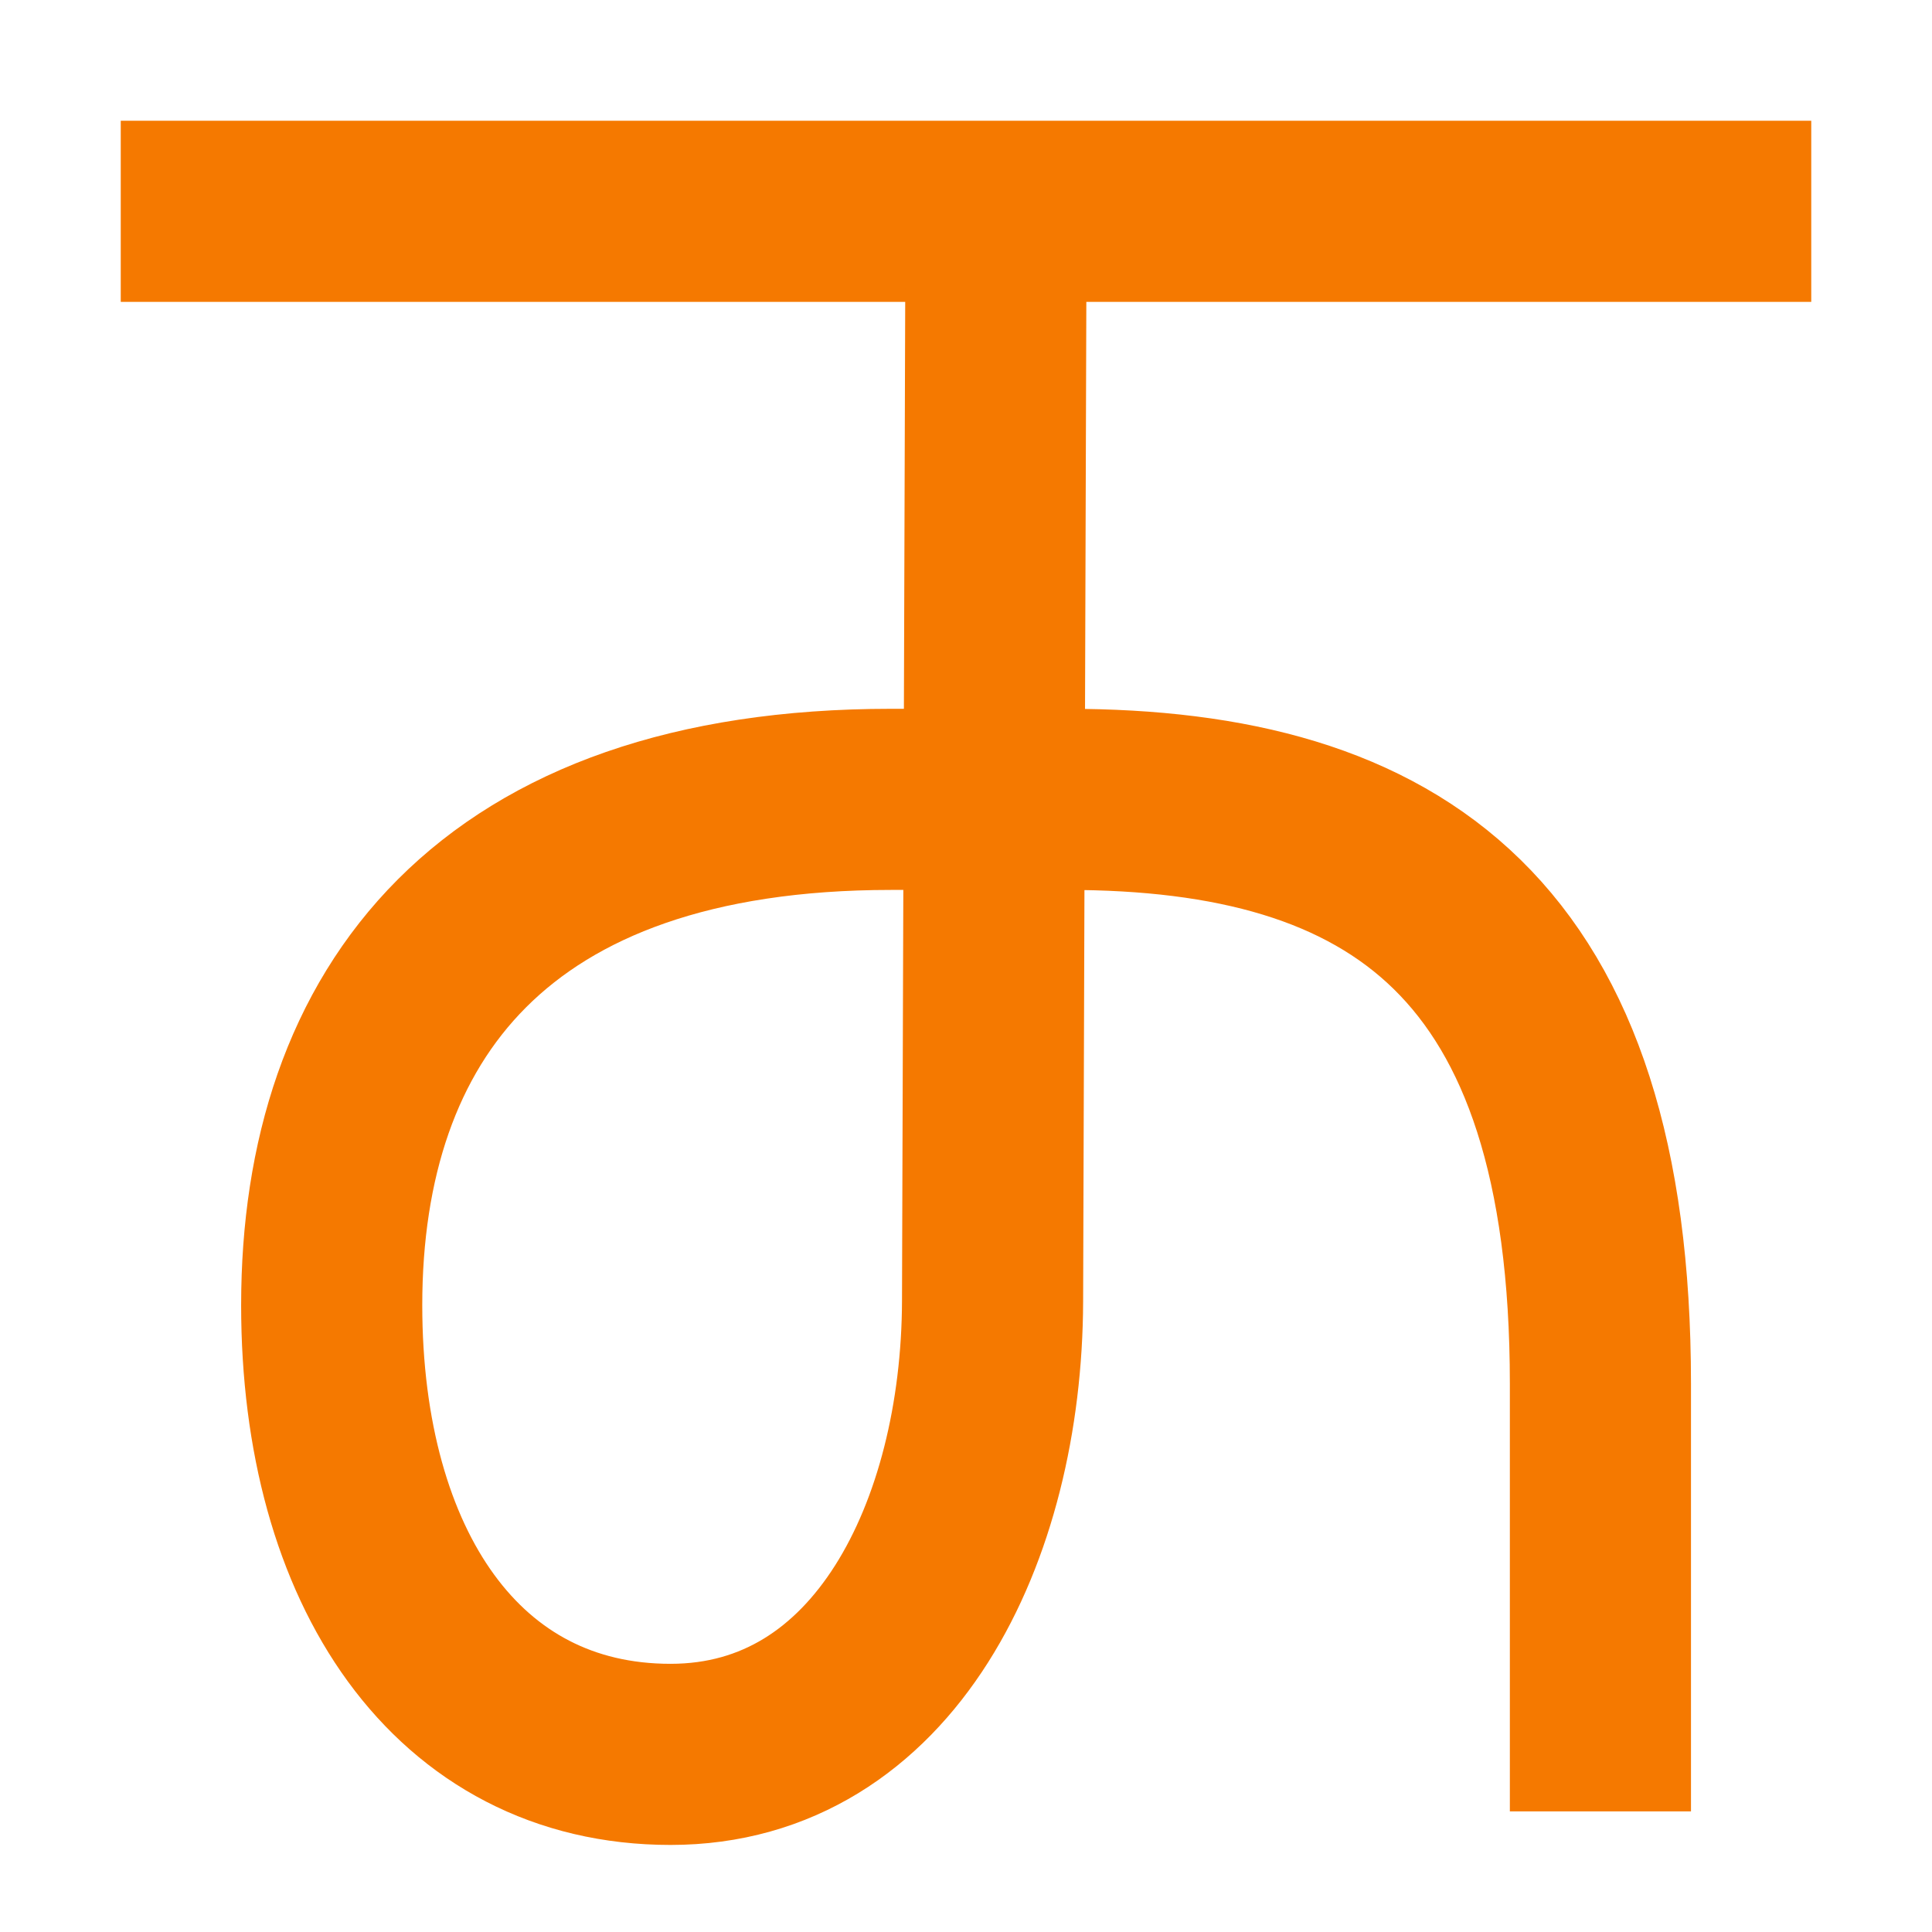
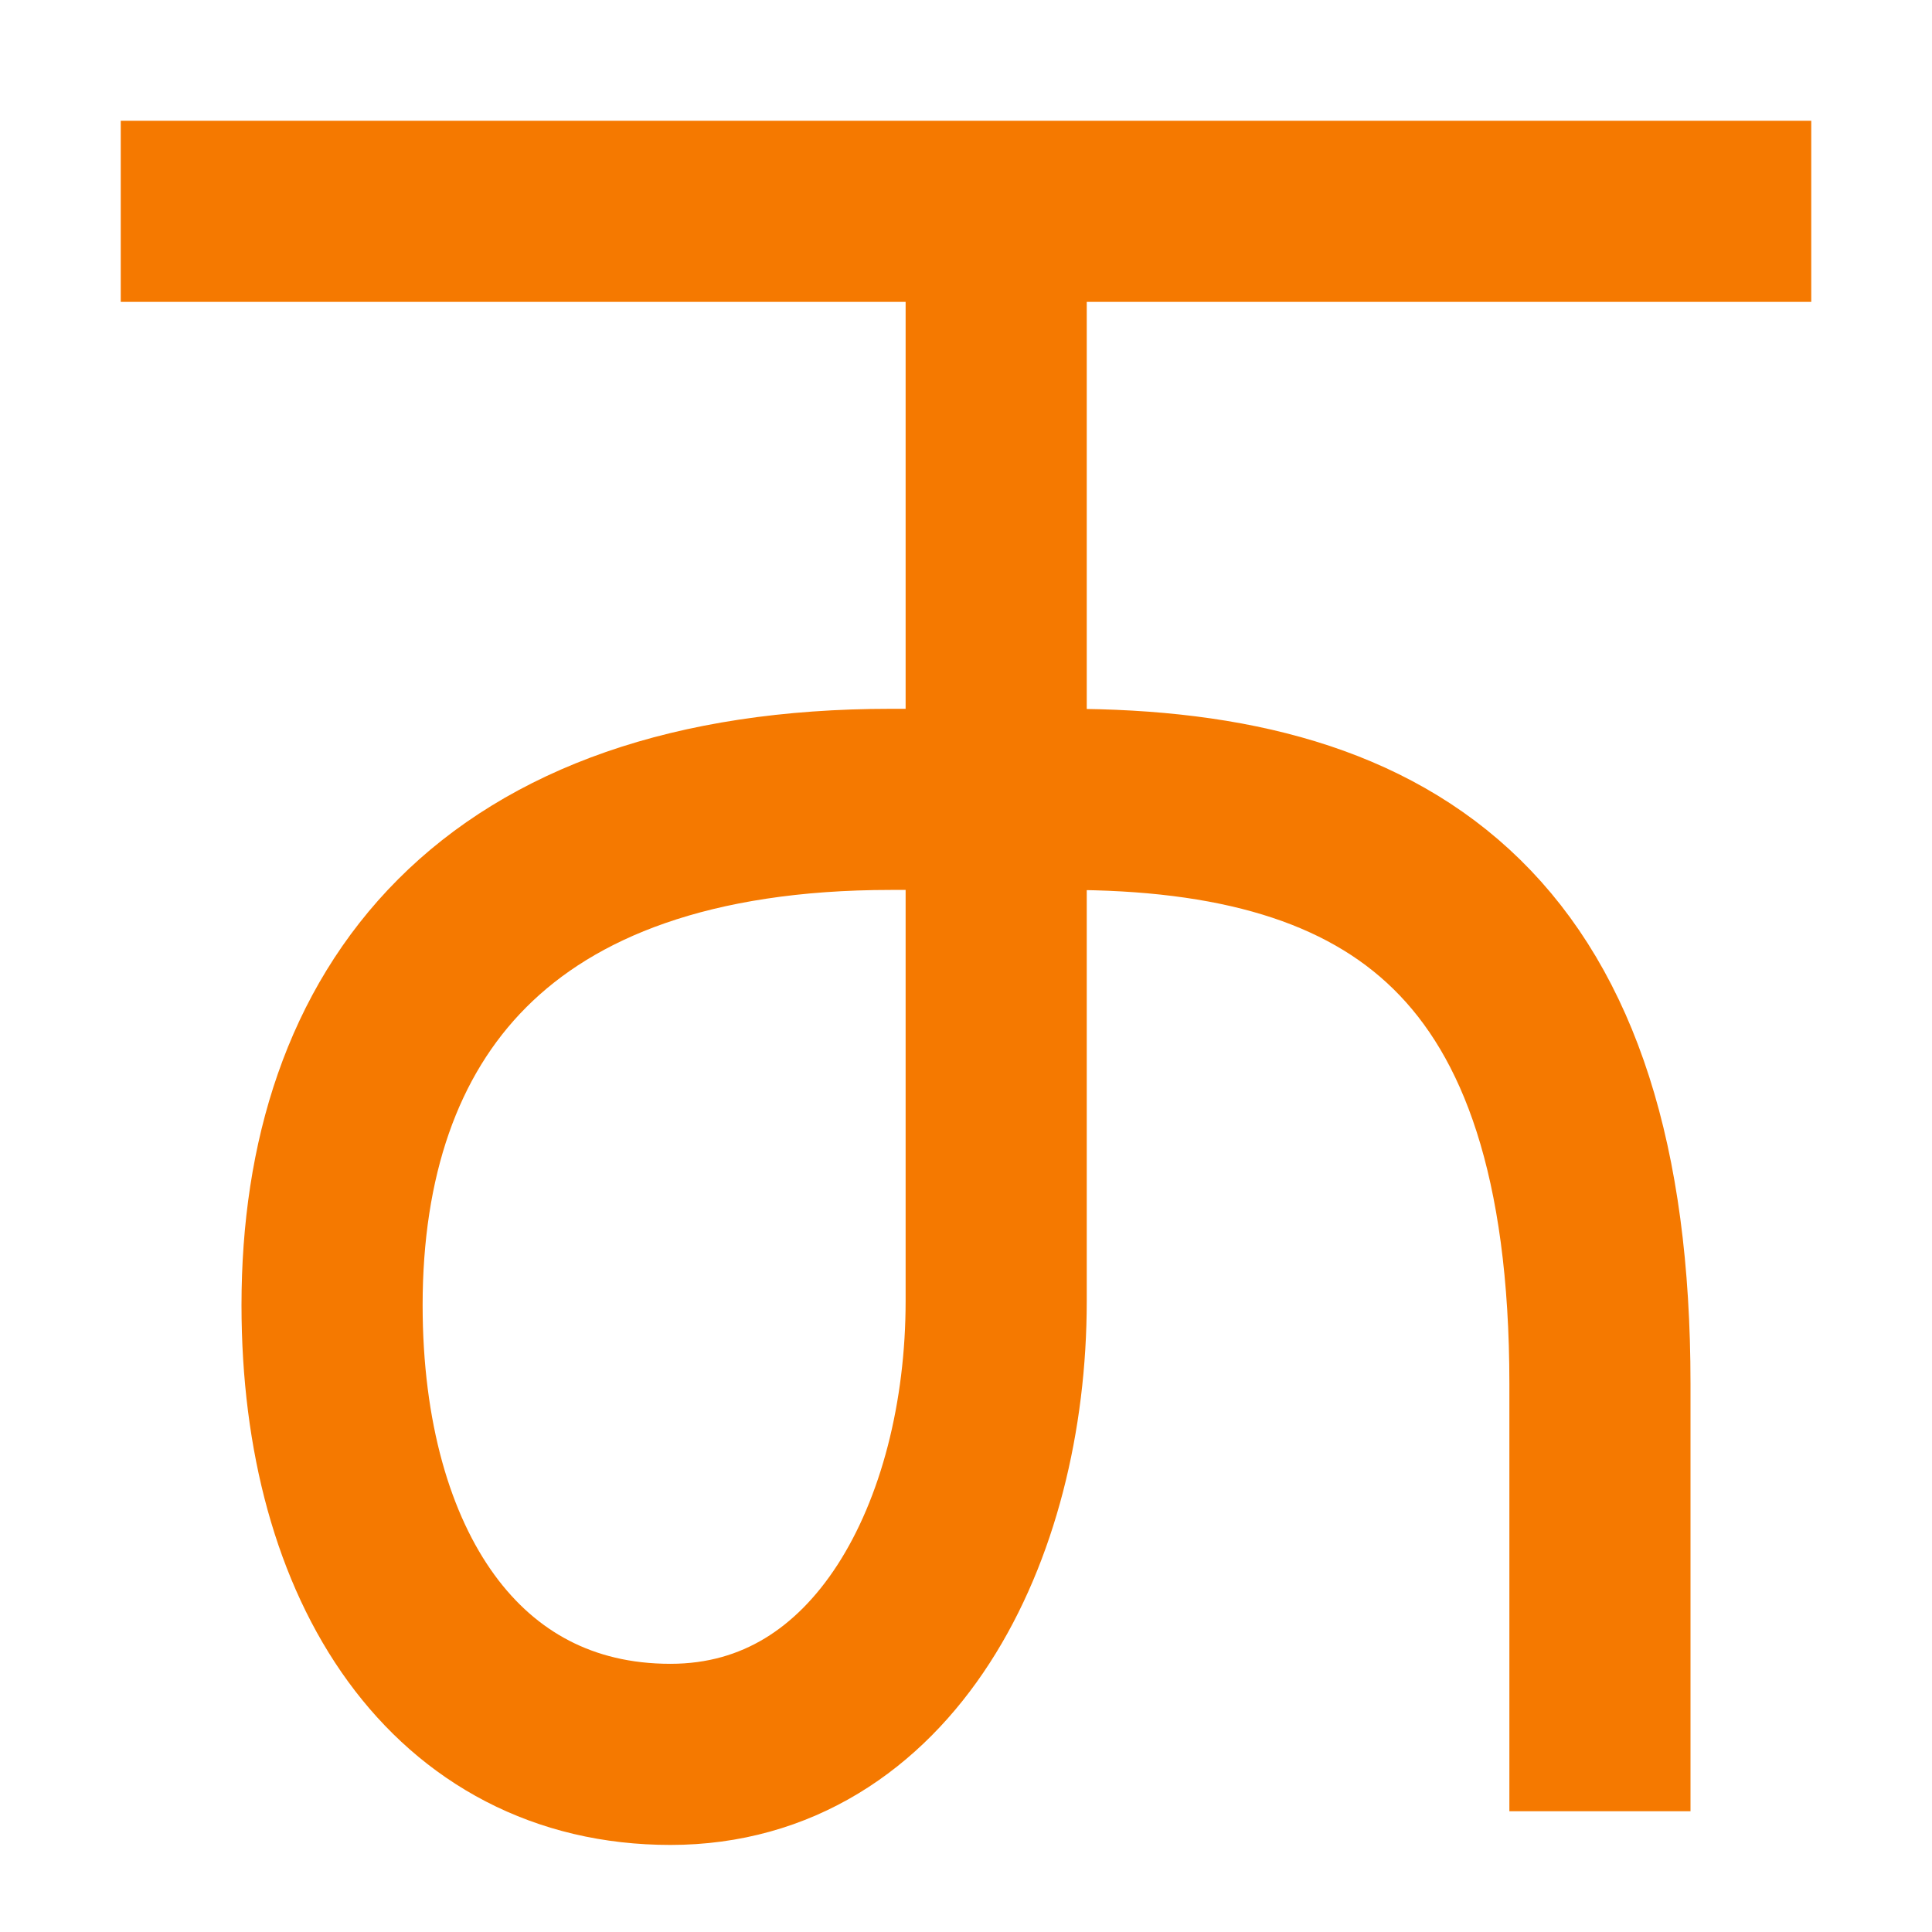
<svg xmlns="http://www.w3.org/2000/svg" width="16" height="16" viewBox="0 0 16 16" version="1.1" id="svg5">
  <defs id="defs2" />
  <g id="layer1">
    <path style="fill:none;stroke:#f57900;stroke-width:1.5;stroke-linecap:butt;stroke-linejoin:miter;stroke-dasharray:none;stroke-opacity:1" d="M 1,1.75 H 15" id="path4" />
-     <path style="fill:none;stroke:#f57900;stroke-width:1.5;stroke-linecap:butt;stroke-linejoin:miter;stroke-dasharray:none;stroke-opacity:1" d="m 8.249,1.732 -0.029,9.044 c -0.006,1.903 -0.894,3.753 -2.667,3.753 -1.768,0 -2.806,-1.548 -2.806,-3.72 0,-2.407 1.334,-4.189 4.633,-4.189 h 1.455 c 2.728,0 4.419,1.149 4.419,4.838 v 3.543" id="path1" />
+     <path style="fill:none;stroke:#f57900;stroke-width:1.5;stroke-linecap:butt;stroke-linejoin:miter;stroke-dasharray:none;stroke-opacity:1" d="m 8.25,1.732 v 9.043 C 8.25,12.679 7.325,14.529 5.552,14.529 3.784,14.529 2.75,12.98 2.75,10.809 2.75,8.402 4.08,6.62 7.379,6.62 H 8.835 C 11.562,6.62 13.25,7.769 13.25,11.458 V 15" id="path1" />
  </g>
</svg>
